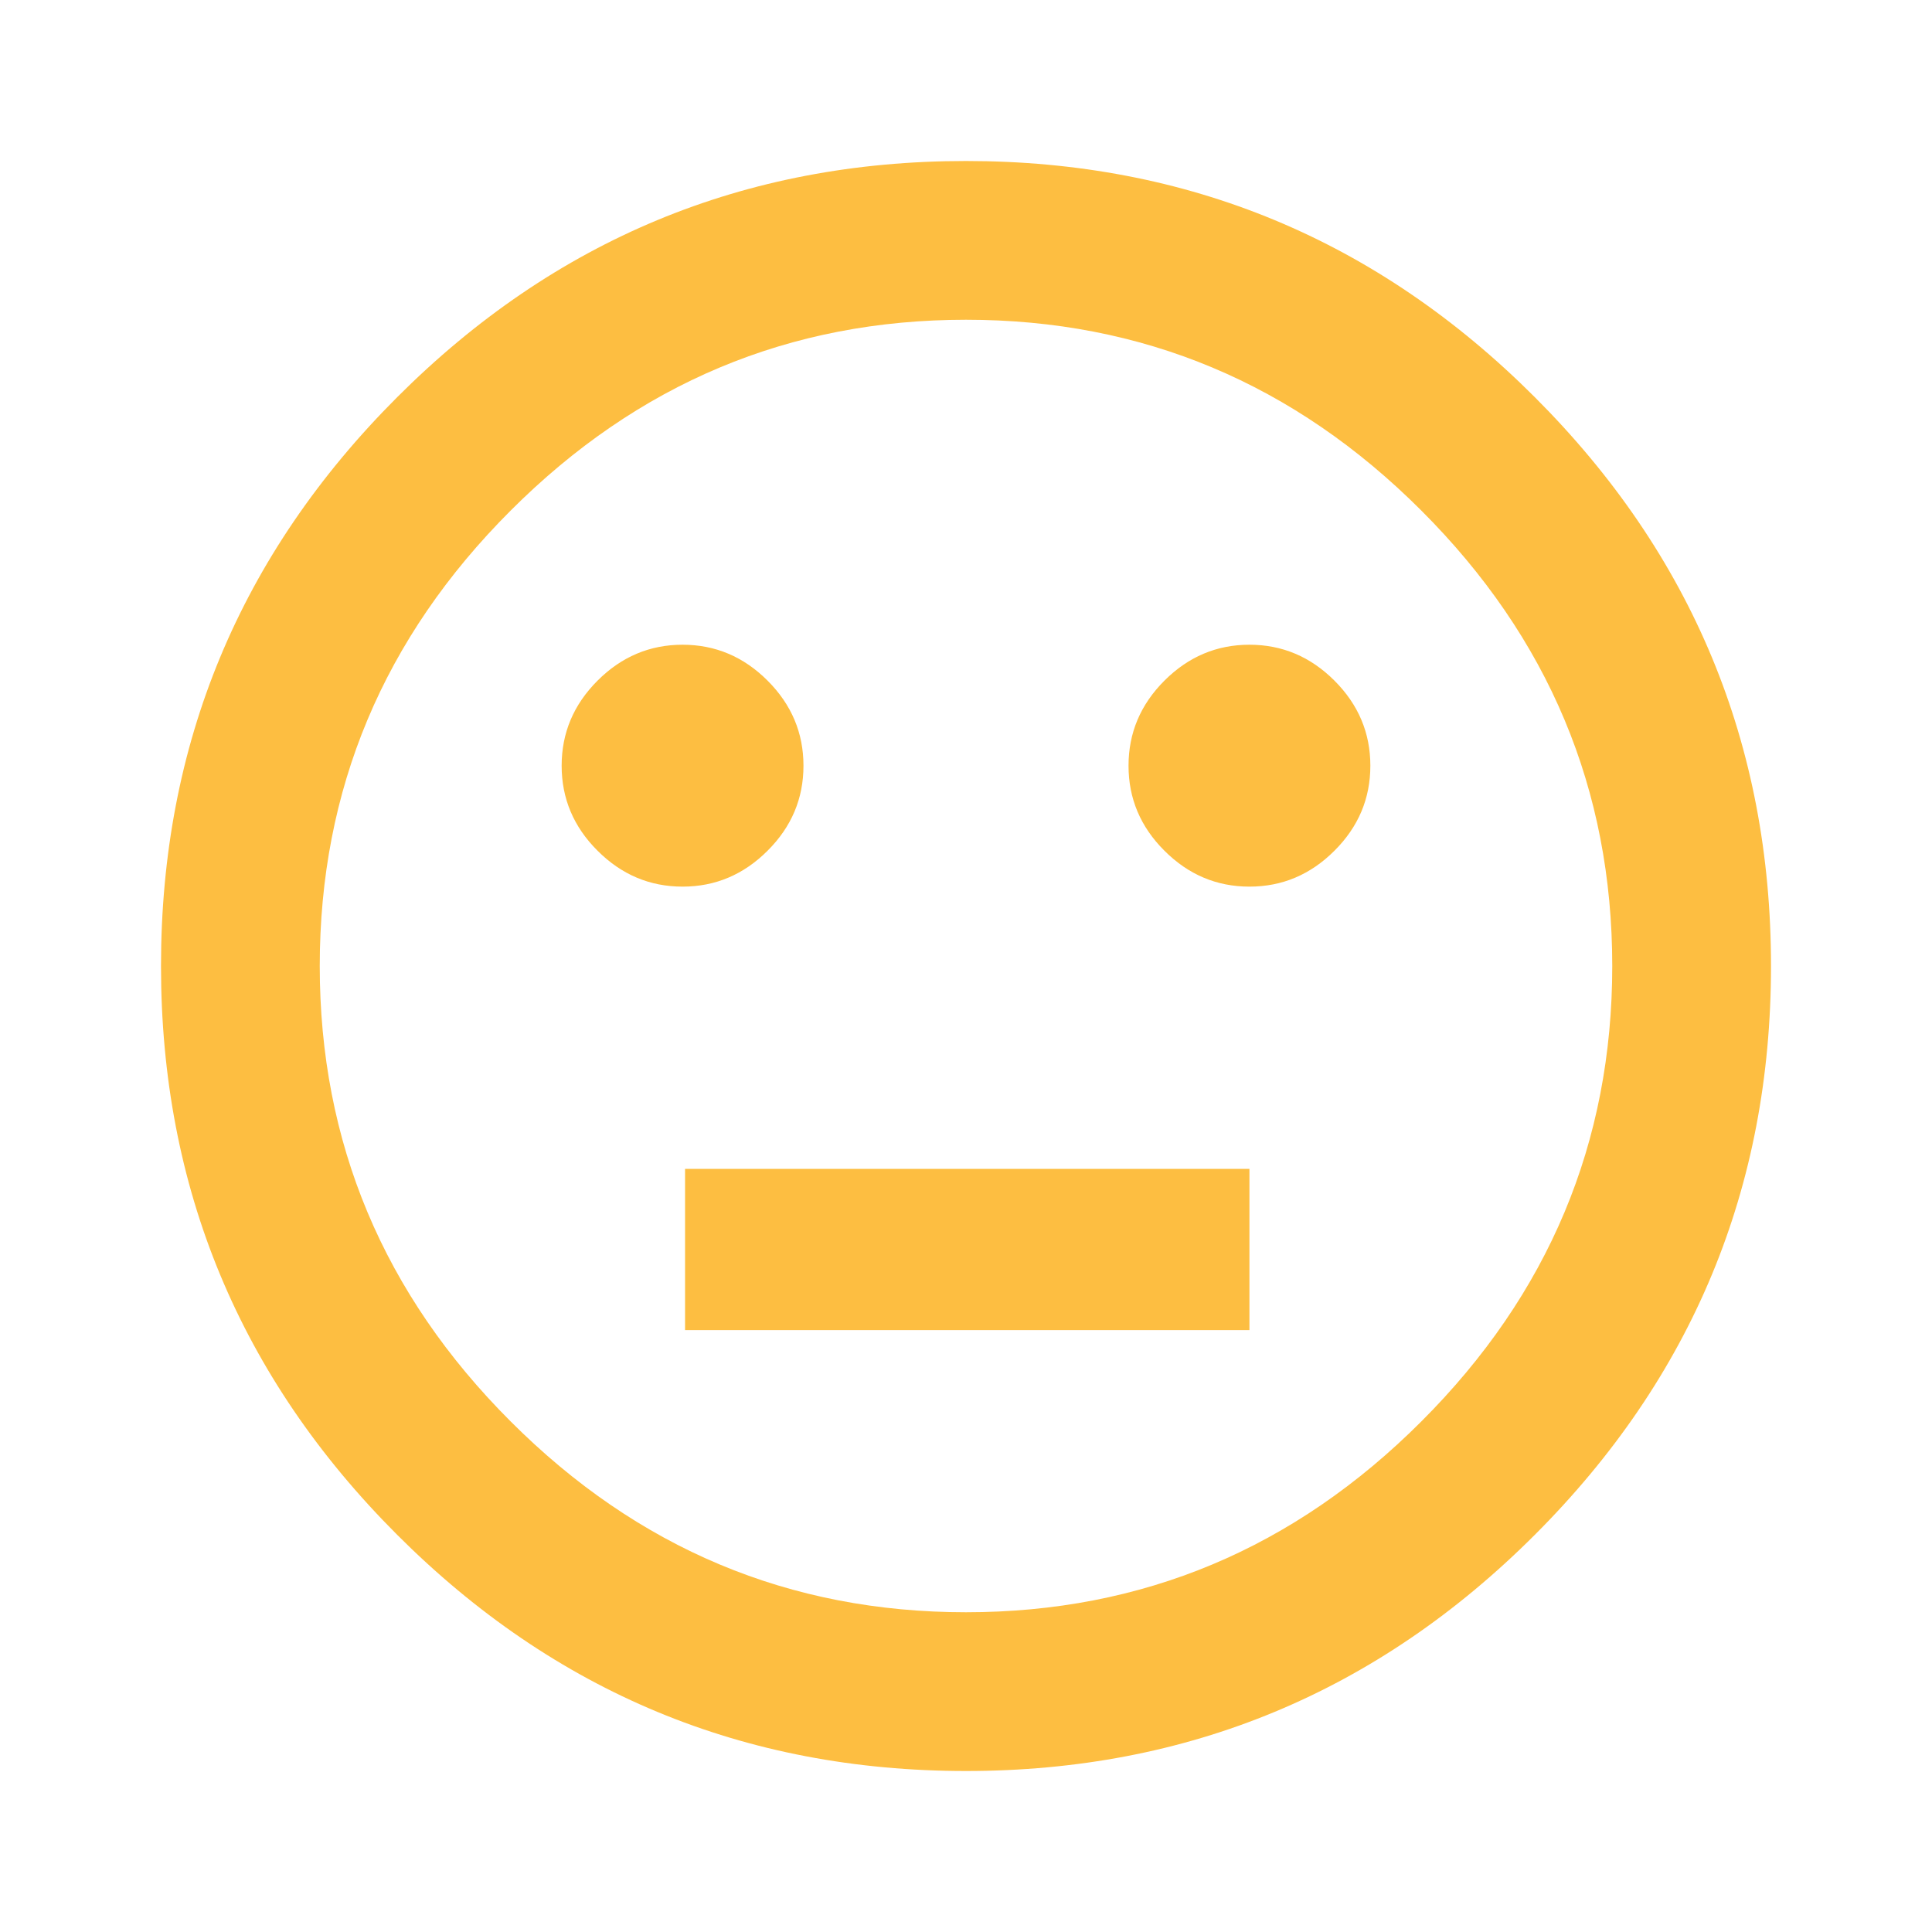
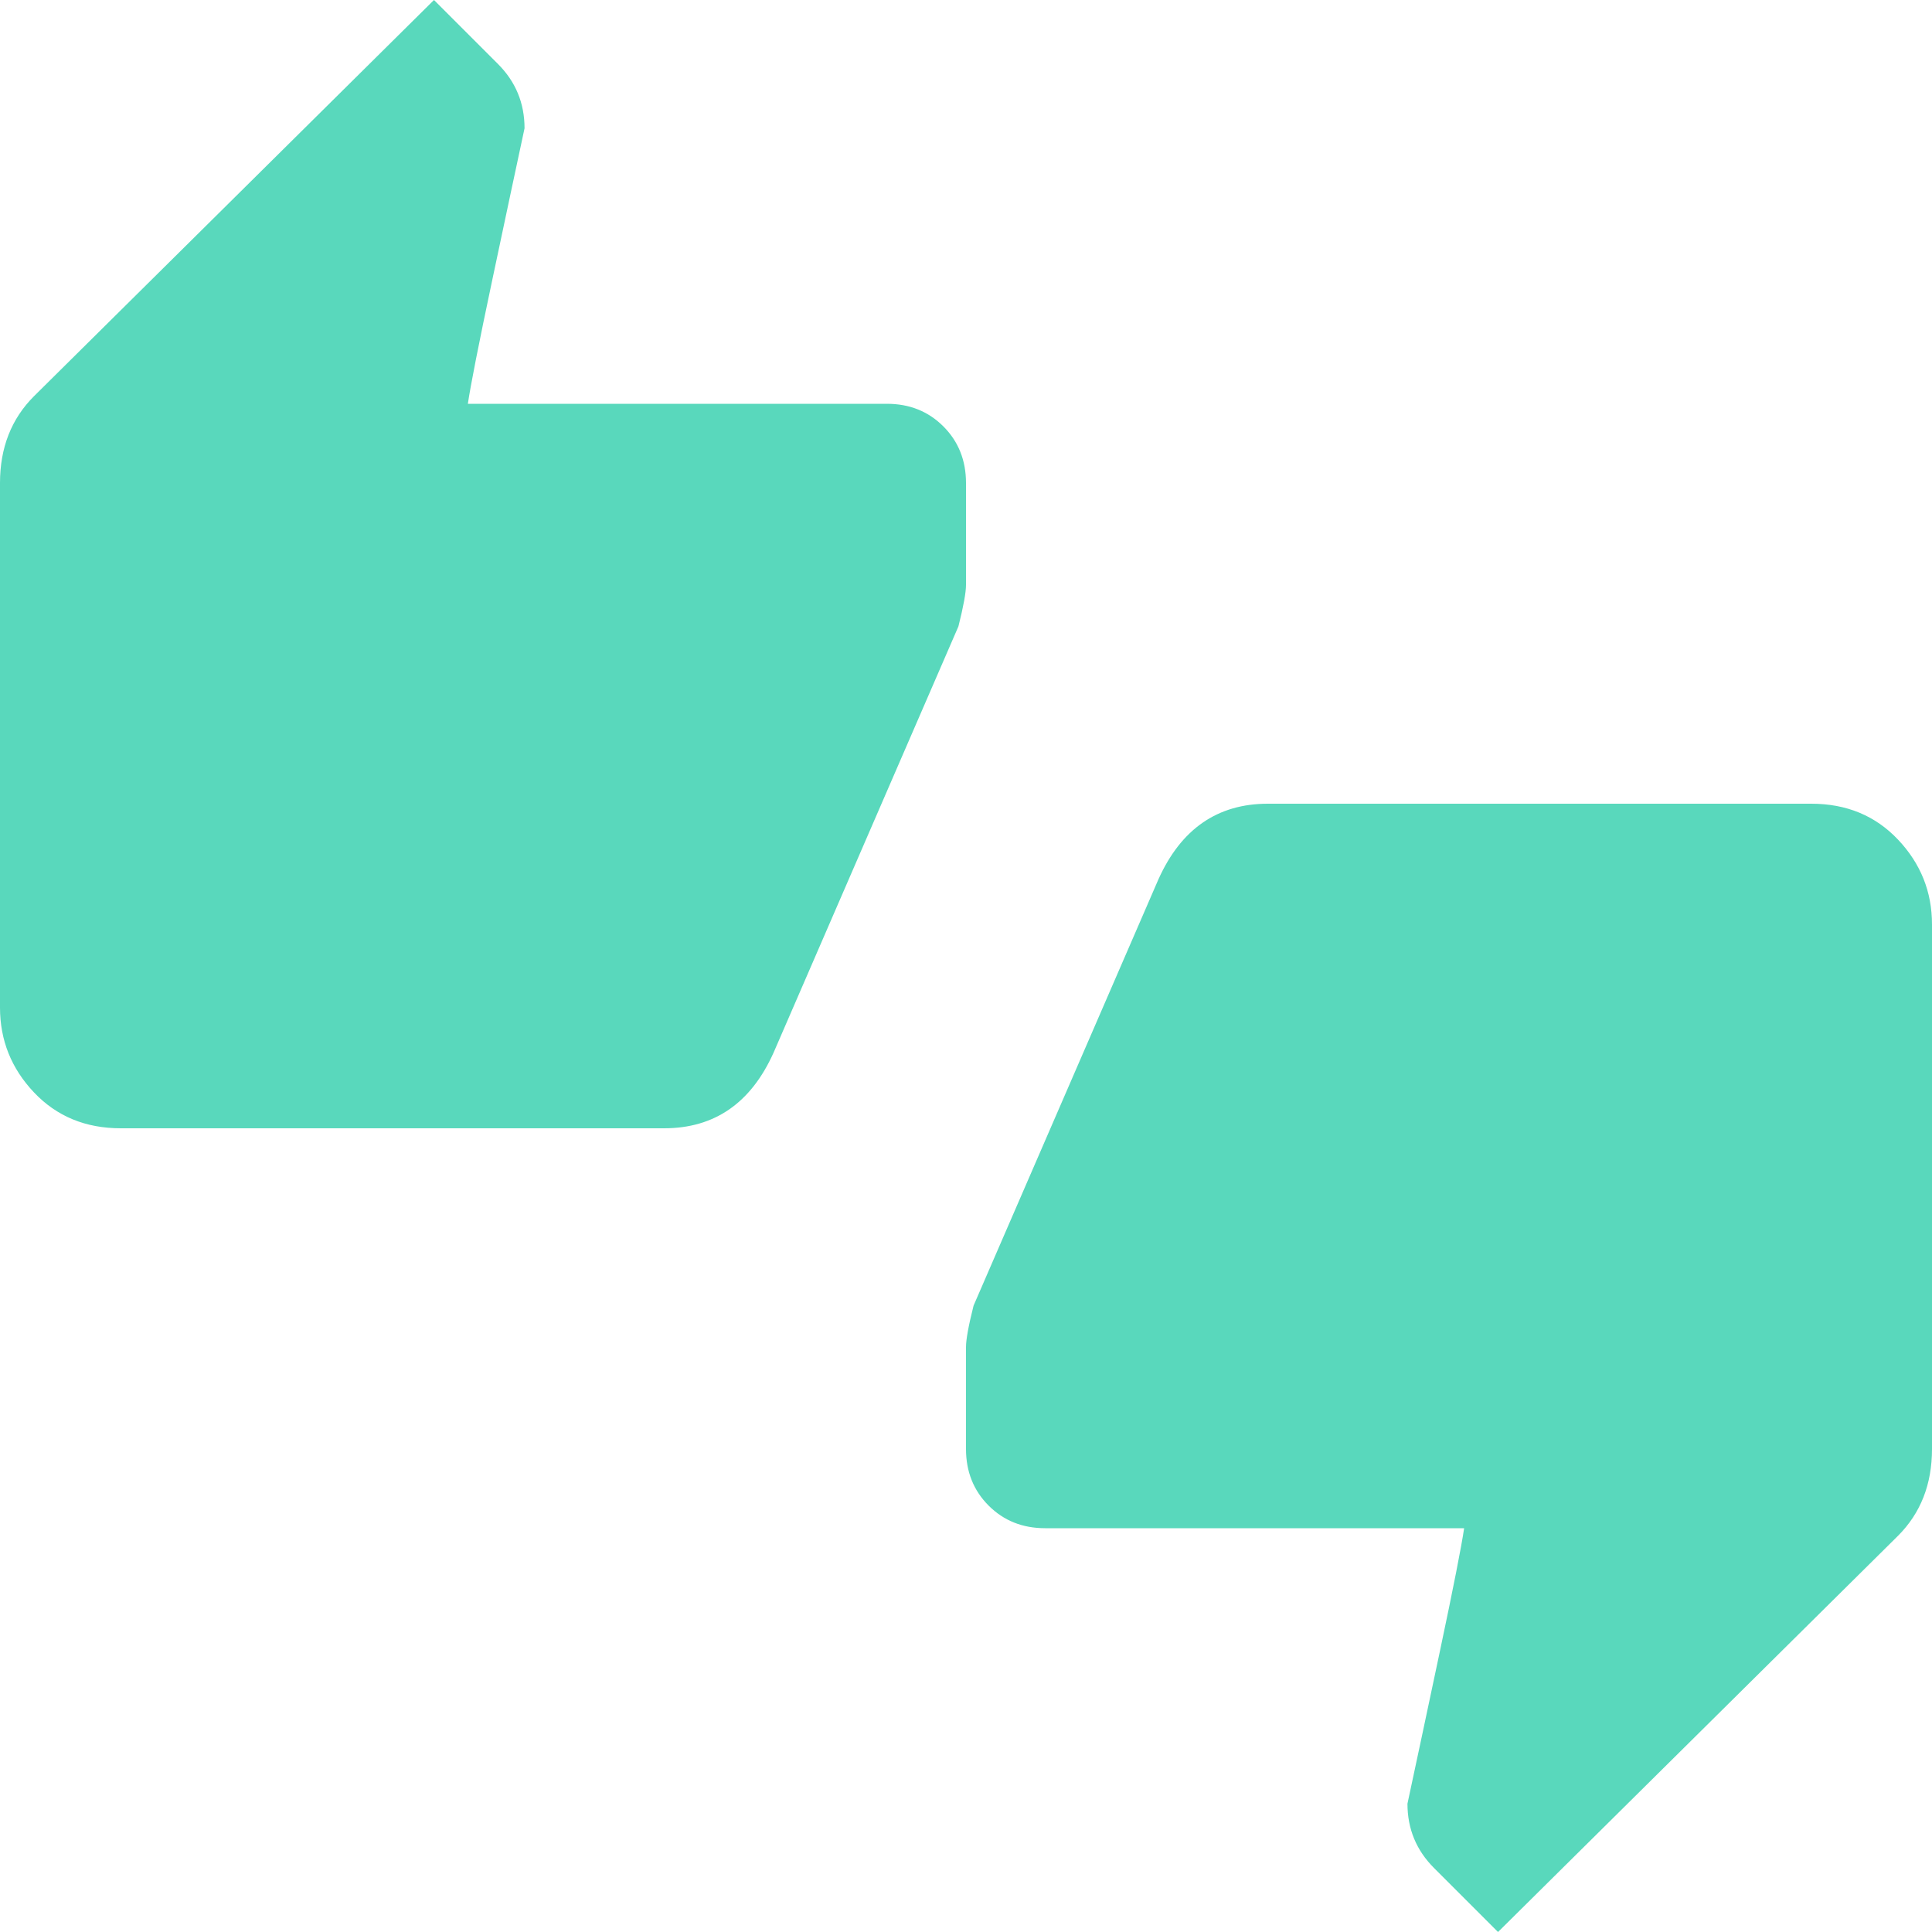
<svg xmlns="http://www.w3.org/2000/svg" width="24px" height="24px" viewBox="0 0 24 24" version="1.1">
  <defs />
-   <g id="Home" stroke="none" stroke-width="1" fill="none" fill-rule="evenodd">
-     <g id="關於我" transform="translate(-168, -135)" fill="#FDBE41">
-       <path d="M176.479,146.014 C176.072,146.014 175.72,145.865 175.423,145.568 C175.125,145.271 174.977,144.919 174.977,144.512 C174.977,144.105 175.125,143.753 175.423,143.455 C175.72,143.158 176.072,143.009 176.479,143.009 C176.886,143.009 177.238,143.158 177.535,143.455 C177.833,143.753 177.981,144.105 177.981,144.512 C177.981,144.919 177.833,145.271 177.535,145.568 C177.238,145.865 176.886,146.014 176.479,146.014 L176.479,146.014 Z M183.521,146.014 C183.114,146.014 182.762,145.865 182.465,145.568 C182.167,145.271 182.019,144.919 182.019,144.512 C182.019,144.105 182.167,143.753 182.465,143.455 C182.762,143.158 183.114,143.009 183.521,143.009 C183.928,143.009 184.28,143.158 184.577,143.455 C184.875,143.753 185.023,144.105 185.023,144.512 C185.023,144.919 184.875,145.271 184.577,145.568 C184.28,145.865 183.928,146.014 183.521,146.014 L183.521,146.014 Z M180,155.028 C182.191,155.028 184.077,154.238 185.657,152.657 C187.238,151.077 188.028,149.191 188.028,147 C188.028,144.809 187.238,142.923 185.657,141.343 C184.077,139.762 182.191,138.972 180,138.972 C177.809,138.972 175.923,139.762 174.343,141.343 C172.762,142.923 171.972,144.809 171.972,147 C171.972,149.191 172.762,151.077 174.343,152.657 C175.923,154.238 177.809,155.028 180,155.028 L180,155.028 Z M180,137 C182.754,137 185.11,137.978 187.066,139.934 C189.022,141.89 190,144.246 190,147 C190,149.754 189.022,152.11 187.066,154.066 C185.11,156.022 182.754,157 180,157 C177.246,157 174.89,156.022 172.934,154.066 C170.978,152.11 170,149.754 170,147 C170,144.246 170.978,141.89 172.934,139.934 C174.89,137.978 177.246,137 180,137 Z M176.51,149.52 L183.521,149.52 L183.521,151.523 L176.51,151.523 L176.51,149.52 Z" id="mood_bad-copy" />
+   <g id="Page-1" stroke="none" stroke-width="1" fill="none" fill-rule="evenodd">
+     <g id="okay" fill="#59D8BC">
+       <path d="M22.5,9.984 C22.938,9.984 23.297,10.133 23.578,10.43 C23.859,10.727 24,11.078 24,11.484 L24,18 C24,18.438 23.859,18.797 23.578,19.078 L18.609,24 L17.812,23.203 C17.594,22.984 17.484,22.719 17.484,22.406 C17.578,21.969 17.711,21.344 17.883,20.531 C18.055,19.719 18.156,19.203 18.188,18.984 L12.984,18.984 C12.703,18.984 12.469,18.891 12.281,18.703 C12.094,18.516 12,18.281 12,18 L12,16.734 C12,16.641 12.031,16.469 12.094,16.219 L14.391,10.922 C14.672,10.297 15.125,9.984 15.75,9.984 L22.5,9.984 Z M12,6 L12,7.266 C12,7.359 11.969,7.531 11.906,7.781 L9.609,13.078 C9.328,13.703 8.875,14.016 8.25,14.016 L1.5,14.016 C1.062,14.016 0.703,13.867 0.422,13.57 C0.141,13.273 0,12.922 0,12.516 L0,6 C0,5.562 0.141,5.203 0.422,4.922 L5.391,0 L6.188,0.797 C6.406,1.016 6.516,1.281 6.516,1.594 C6.422,2.031 6.289,2.656 6.117,3.469 C5.945,4.281 5.844,4.797 5.812,5.016 L11.016,5.016 C11.297,5.016 11.531,5.109 11.719,5.297 C11.906,5.484 12,5.719 12,6 L12,6 Z" id="thumbs_up_down" />
    </g>
  </g>
</svg>
